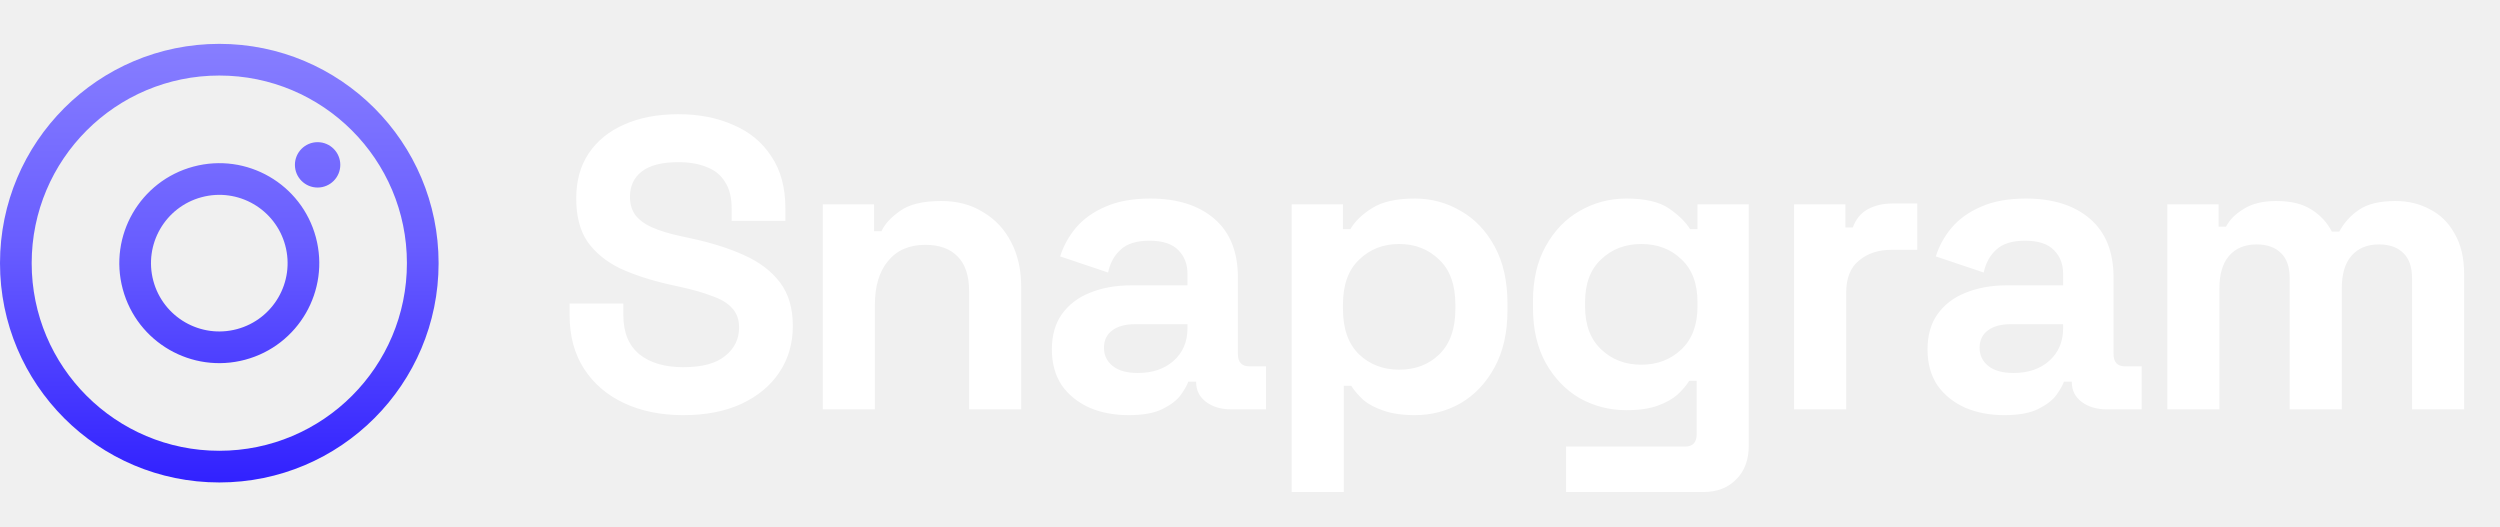
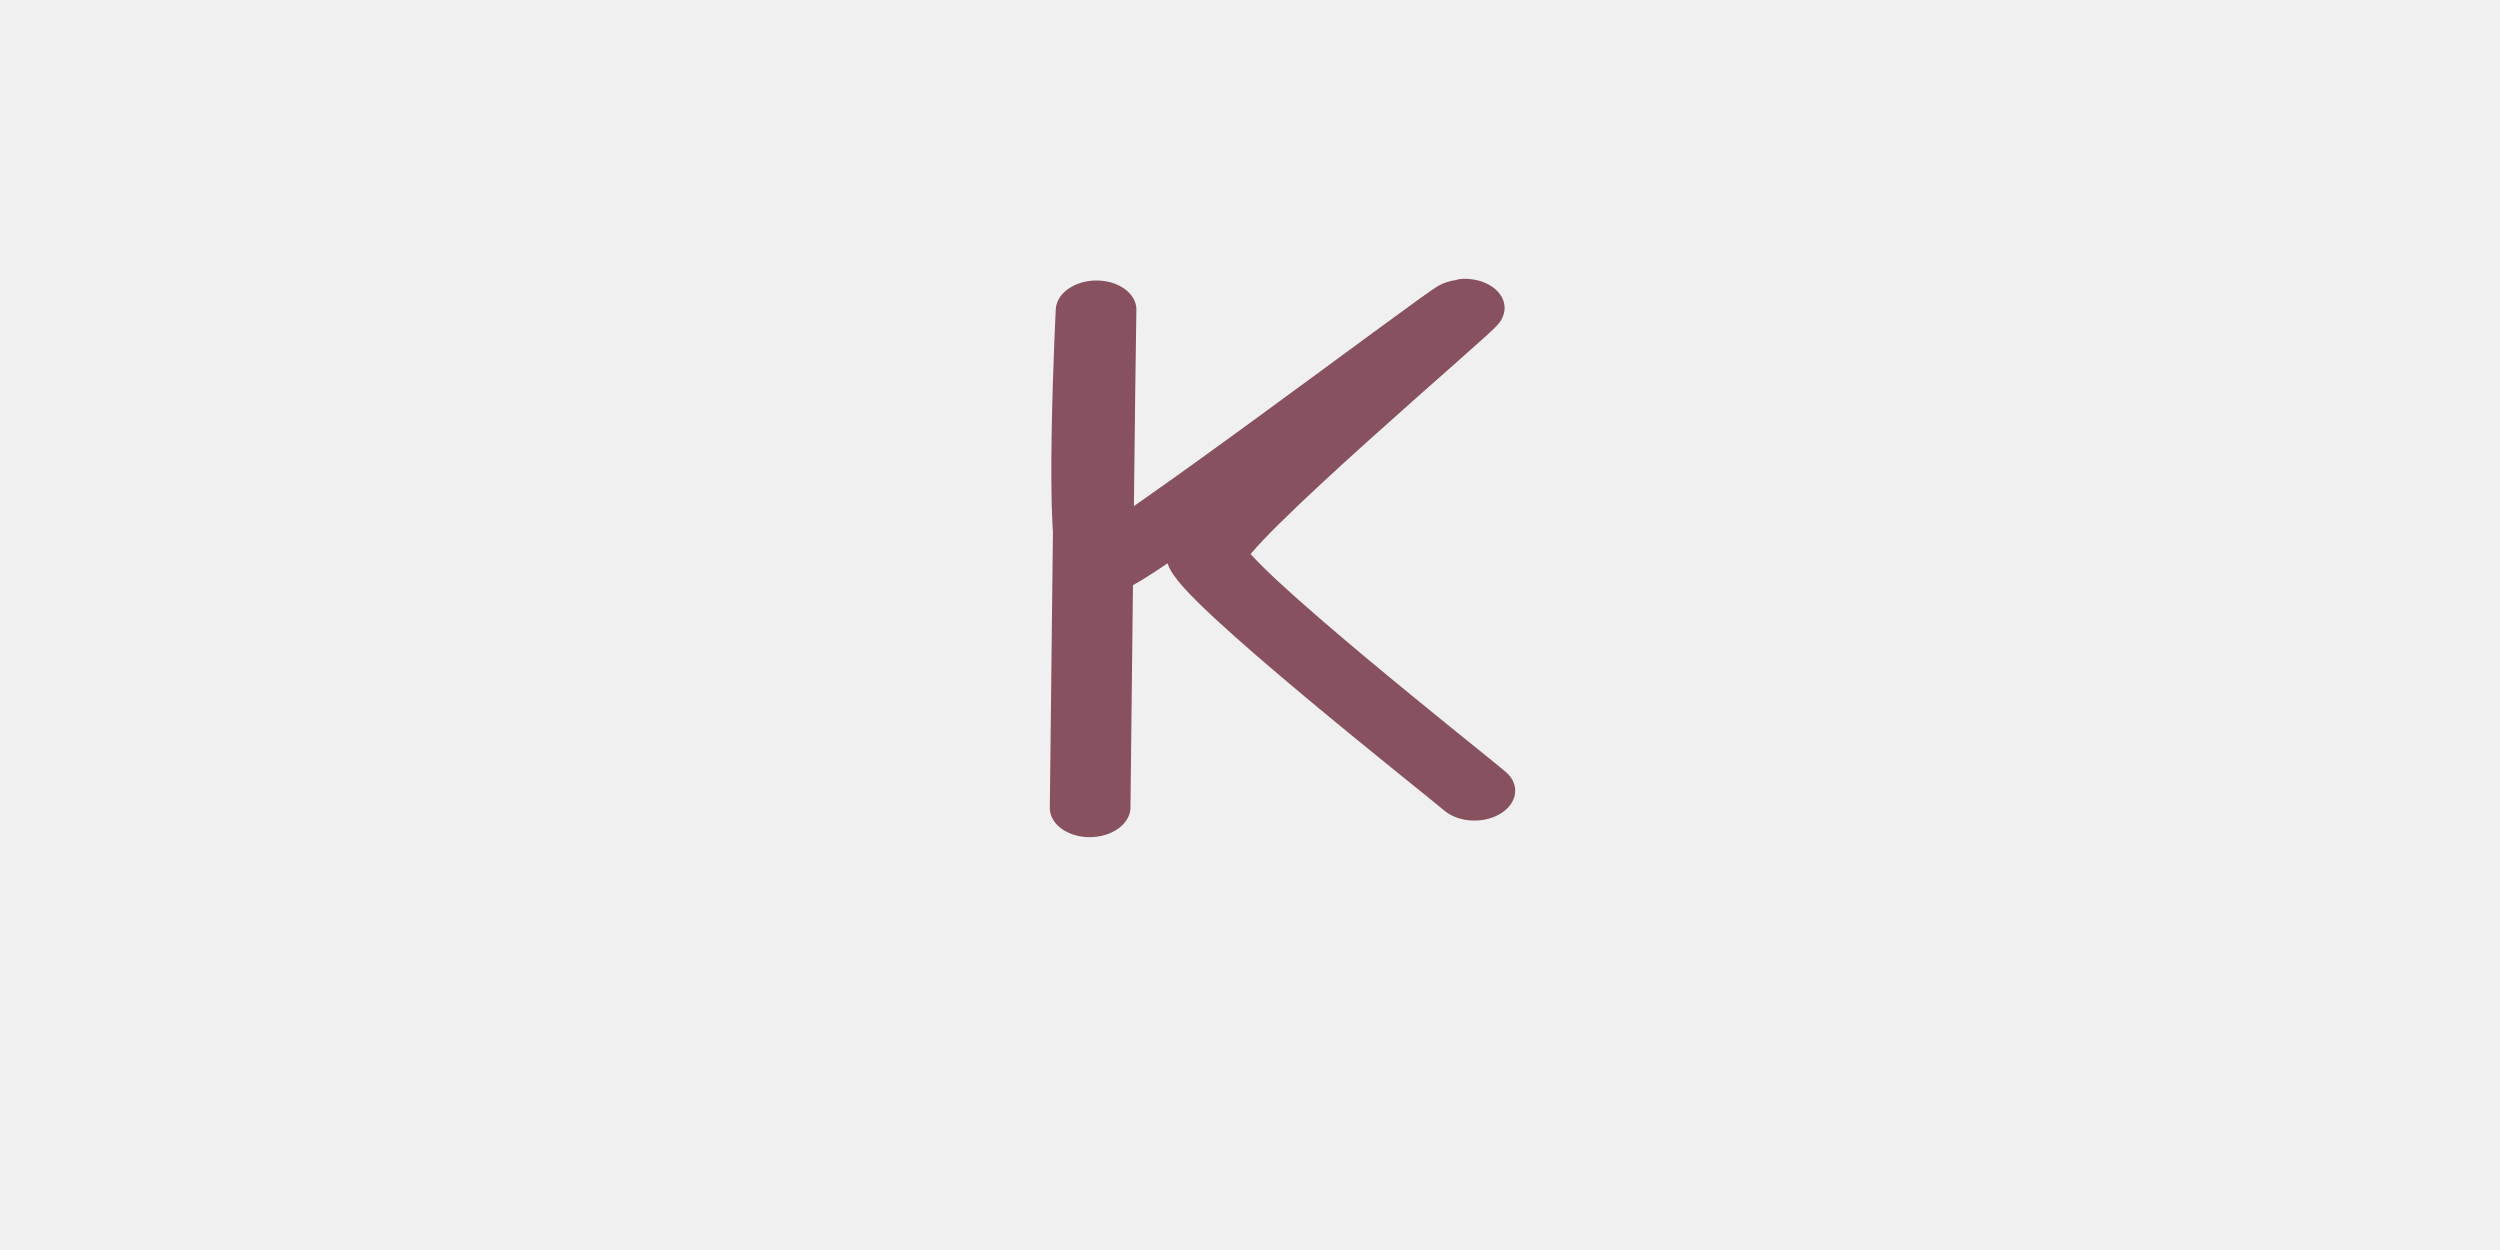
- <svg xmlns="http://www.w3.org/2000/svg" width="171" height="36" viewBox="" fill="none">
-   <path fill-rule="evenodd" clip-rule="evenodd" d="M27.833 18C27.833 25.088 22.088 30.833 15 30.833C7.912 30.833 2.167 25.088 2.167 18C2.167 10.912 7.912 5.167 15 5.167C22.088 5.167 27.833 10.912 27.833 18ZM30 18C30 26.284 23.284 33 15 33C6.716 33 0 26.284 0 18C0 9.716 6.716 3 15 3C23.284 3 30 9.716 30 18ZM23.276 11.276C23.276 12.133 22.581 12.828 21.724 12.828C20.867 12.828 20.172 12.133 20.172 11.276C20.172 10.419 20.867 9.724 21.724 9.724C22.581 9.724 23.276 10.419 23.276 11.276ZM10.488 19.209C11.156 21.701 13.717 23.18 16.209 22.512C18.701 21.844 20.18 19.283 19.512 16.791C18.844 14.299 16.283 12.82 13.791 13.488C11.299 14.156 9.82 16.717 10.488 19.209ZM8.395 19.77C9.372 23.418 13.122 25.582 16.77 24.605C20.417 23.627 22.582 19.878 21.605 16.23C20.627 12.582 16.878 10.418 13.23 11.395C9.582 12.373 7.418 16.122 8.395 19.77Z" fill="url(#paint0_linear_120_1360)" />
-   <path d="M46.737 28.396C45.21 28.396 43.862 28.122 42.694 27.576C41.525 27.029 40.611 26.247 39.951 25.229C39.291 24.211 38.961 22.986 38.961 21.553V20.762H42.637V21.553C42.637 22.741 43.005 23.636 43.74 24.239C44.475 24.824 45.474 25.116 46.737 25.116C48.019 25.116 48.971 24.861 49.593 24.352C50.234 23.844 50.554 23.193 50.554 22.402C50.554 21.855 50.394 21.412 50.073 21.073C49.772 20.733 49.319 20.46 48.716 20.253C48.132 20.026 47.416 19.819 46.567 19.631L45.917 19.489C44.56 19.188 43.391 18.811 42.411 18.358C41.45 17.887 40.705 17.274 40.177 16.52C39.668 15.766 39.414 14.786 39.414 13.58C39.414 12.373 39.697 11.346 40.262 10.498C40.846 9.631 41.657 8.971 42.694 8.519C43.749 8.047 44.984 7.812 46.398 7.812C47.811 7.812 49.065 8.057 50.158 8.547C51.27 9.018 52.137 9.734 52.76 10.696C53.4 11.638 53.721 12.826 53.721 14.258V15.107H50.045V14.258C50.045 13.504 49.894 12.901 49.593 12.449C49.31 11.978 48.895 11.638 48.349 11.431C47.802 11.205 47.152 11.092 46.398 11.092C45.267 11.092 44.428 11.308 43.881 11.742C43.353 12.157 43.09 12.732 43.09 13.467C43.09 13.957 43.212 14.371 43.457 14.711C43.721 15.05 44.107 15.333 44.616 15.559C45.125 15.785 45.776 15.983 46.567 16.153L47.218 16.294C48.631 16.596 49.857 16.982 50.893 17.453C51.949 17.925 52.769 18.547 53.353 19.32C53.938 20.093 54.23 21.082 54.23 22.288C54.23 23.495 53.919 24.56 53.297 25.483C52.694 26.388 51.826 27.105 50.695 27.632C49.583 28.141 48.264 28.396 46.737 28.396ZM56.278 28V13.976H59.784V15.813H60.293C60.519 15.323 60.944 14.862 61.566 14.428C62.188 13.976 63.13 13.749 64.393 13.749C65.486 13.749 66.438 14.004 67.249 14.513C68.078 15.003 68.719 15.691 69.171 16.577C69.624 17.444 69.85 18.462 69.85 19.631V28H66.287V19.913C66.287 18.858 66.024 18.066 65.496 17.538C64.987 17.011 64.252 16.747 63.29 16.747C62.197 16.747 61.349 17.114 60.746 17.849C60.142 18.566 59.841 19.574 59.841 20.875V28H56.278ZM77.208 28.396C76.209 28.396 75.313 28.226 74.521 27.887C73.73 27.529 73.098 27.02 72.627 26.36C72.175 25.681 71.948 24.861 71.948 23.9C71.948 22.939 72.175 22.138 72.627 21.497C73.098 20.837 73.739 20.347 74.55 20.026C75.379 19.687 76.322 19.517 77.377 19.517H81.223V18.726C81.223 18.066 81.015 17.529 80.601 17.114C80.186 16.681 79.526 16.464 78.621 16.464C77.735 16.464 77.076 16.671 76.642 17.086C76.209 17.482 75.926 18 75.794 18.641L72.514 17.538C72.74 16.822 73.098 16.172 73.588 15.587C74.097 14.984 74.766 14.503 75.596 14.145C76.444 13.768 77.472 13.58 78.678 13.58C80.525 13.58 81.986 14.042 83.061 14.965C84.135 15.889 84.672 17.227 84.672 18.98V24.211C84.672 24.777 84.936 25.059 85.464 25.059H86.595V28H84.22C83.522 28 82.947 27.83 82.495 27.491C82.043 27.152 81.816 26.699 81.816 26.134V26.106H81.279C81.204 26.332 81.034 26.633 80.77 27.01C80.506 27.369 80.092 27.689 79.526 27.972C78.961 28.255 78.188 28.396 77.208 28.396ZM77.83 25.512C78.829 25.512 79.639 25.238 80.261 24.692C80.902 24.126 81.223 23.382 81.223 22.458V22.175H77.632C76.972 22.175 76.454 22.317 76.077 22.599C75.7 22.882 75.511 23.278 75.511 23.787C75.511 24.296 75.709 24.711 76.105 25.031C76.501 25.352 77.076 25.512 77.83 25.512ZM88.351 33.655V13.976H91.858V15.672H92.366C92.687 15.126 93.186 14.645 93.865 14.23C94.544 13.797 95.514 13.58 96.777 13.58C97.908 13.58 98.954 13.863 99.916 14.428C100.877 14.975 101.65 15.785 102.234 16.86C102.819 17.934 103.111 19.235 103.111 20.762V21.214C103.111 22.741 102.819 24.041 102.234 25.116C101.65 26.19 100.877 27.01 99.916 27.576C98.954 28.122 97.908 28.396 96.777 28.396C95.929 28.396 95.213 28.292 94.628 28.085C94.063 27.896 93.601 27.651 93.243 27.35C92.904 27.029 92.63 26.709 92.423 26.388H91.914V33.655H88.351ZM95.703 25.286C96.815 25.286 97.729 24.937 98.445 24.239C99.181 23.523 99.548 22.486 99.548 21.129V20.846C99.548 19.489 99.181 18.462 98.445 17.765C97.71 17.048 96.796 16.69 95.703 16.69C94.61 16.69 93.695 17.048 92.96 17.765C92.225 18.462 91.858 19.489 91.858 20.846V21.129C91.858 22.486 92.225 23.523 92.96 24.239C93.695 24.937 94.61 25.286 95.703 25.286ZM104.855 21.044V20.592C104.855 19.122 105.148 17.868 105.732 16.831C106.316 15.776 107.089 14.975 108.05 14.428C109.031 13.863 110.096 13.58 111.245 13.58C112.527 13.58 113.498 13.806 114.158 14.258C114.818 14.711 115.298 15.182 115.6 15.672H116.109V13.976H119.615V30.488C119.615 31.45 119.332 32.213 118.767 32.779C118.201 33.363 117.447 33.655 116.505 33.655H107.117V30.545H115.26C115.788 30.545 116.052 30.262 116.052 29.697V26.049H115.543C115.355 26.351 115.091 26.662 114.752 26.982C114.412 27.284 113.96 27.538 113.394 27.745C112.829 27.953 112.113 28.056 111.245 28.056C110.096 28.056 109.031 27.783 108.05 27.237C107.089 26.671 106.316 25.87 105.732 24.833C105.148 23.778 104.855 22.515 104.855 21.044ZM112.263 24.946C113.357 24.946 114.271 24.598 115.006 23.9C115.741 23.203 116.109 22.223 116.109 20.96V20.677C116.109 19.395 115.741 18.415 115.006 17.736C114.29 17.039 113.376 16.69 112.263 16.69C111.17 16.69 110.256 17.039 109.521 17.736C108.786 18.415 108.418 19.395 108.418 20.677V20.96C108.418 22.223 108.786 23.203 109.521 23.9C110.256 24.598 111.17 24.946 112.263 24.946ZM122.716 28V13.976H126.223V15.559H126.731C126.939 14.993 127.278 14.579 127.749 14.315C128.239 14.051 128.805 13.919 129.446 13.919H131.142V17.086H129.389C128.485 17.086 127.74 17.331 127.156 17.821C126.571 18.292 126.279 19.027 126.279 20.026V28H122.716ZM137.102 28.396C136.103 28.396 135.207 28.226 134.416 27.887C133.624 27.529 132.992 27.02 132.521 26.36C132.069 25.681 131.843 24.861 131.843 23.9C131.843 22.939 132.069 22.138 132.521 21.497C132.992 20.837 133.633 20.347 134.444 20.026C135.273 19.687 136.216 19.517 137.271 19.517H141.117V18.726C141.117 18.066 140.909 17.529 140.495 17.114C140.08 16.681 139.42 16.464 138.515 16.464C137.63 16.464 136.97 16.671 136.536 17.086C136.103 17.482 135.82 18 135.688 18.641L132.408 17.538C132.634 16.822 132.992 16.172 133.483 15.587C133.992 14.984 134.661 14.503 135.49 14.145C136.338 13.768 137.366 13.58 138.572 13.58C140.419 13.58 141.88 14.042 142.955 14.965C144.029 15.889 144.566 17.227 144.566 18.98V24.211C144.566 24.777 144.83 25.059 145.358 25.059H146.489V28H144.114C143.416 28 142.842 27.83 142.389 27.491C141.937 27.152 141.711 26.699 141.711 26.134V26.106H141.173C141.098 26.332 140.928 26.633 140.664 27.01C140.4 27.369 139.986 27.689 139.42 27.972C138.855 28.255 138.082 28.396 137.102 28.396ZM137.724 25.512C138.723 25.512 139.533 25.238 140.155 24.692C140.796 24.126 141.117 23.382 141.117 22.458V22.175H137.526C136.866 22.175 136.348 22.317 135.971 22.599C135.594 22.882 135.405 23.278 135.405 23.787C135.405 24.296 135.603 24.711 135.999 25.031C136.395 25.352 136.97 25.512 137.724 25.512ZM148.246 28V13.976H151.752V15.502H152.261C152.506 15.031 152.911 14.626 153.476 14.287C154.042 13.928 154.787 13.749 155.71 13.749C156.709 13.749 157.51 13.947 158.114 14.343C158.717 14.72 159.179 15.22 159.499 15.842H160.008C160.328 15.239 160.781 14.739 161.365 14.343C161.949 13.947 162.779 13.749 163.853 13.749C164.72 13.749 165.503 13.938 166.2 14.315C166.916 14.673 167.482 15.229 167.897 15.983C168.33 16.718 168.547 17.651 168.547 18.782V28H164.984V19.037C164.984 18.264 164.786 17.689 164.391 17.312C163.995 16.916 163.439 16.718 162.722 16.718C161.912 16.718 161.28 16.982 160.828 17.51C160.394 18.019 160.178 18.754 160.178 19.715V28H156.615V19.037C156.615 18.264 156.417 17.689 156.021 17.312C155.625 16.916 155.069 16.718 154.353 16.718C153.542 16.718 152.911 16.982 152.459 17.51C152.025 18.019 151.808 18.754 151.808 19.715V28H148.246Z" fill="white" />
+ <svg xmlns="http://www.w3.org/2000/svg" version="1.1" width="200" height="100" viewBox="0 0 800 400">
+   <path d="M326.387 202.849C326.432 193.567 327.15 21.728 327.284 17.199C327.419 12.67 324.056 112.266 329.078 112.266C334.1 112.266 426.298 17.378 427.733 17.199C429.168 17.02 357.598 99.665 357.778 108.679C357.957 117.692 427.643 193.028 431.32 197.468 " fill="none" stroke-width="22" stroke="#87515f" stroke-linecap="round" transform="matrix(1.173003,-0.006630394,-0.004557694,0.8572074,-33.08512,86.73788)" />
  <defs>
-     <linearGradient id="paint0_linear_120_1360" x1="15" y1="3" x2="15" y2="33" gradientUnits="userSpaceOnUse">
-       <stop stop-color="#877EFF" />
-       <stop offset="0.461" stop-color="#685DFF" />
-       <stop offset="1" stop-color="#3121FF" />
+     <linearGradient id="SvgjsLinearGradient1001" gradientTransform="rotate(101, 0.5, 0.5)">
+       <stop stop-color="#f3cecc" offset="0" />
+       <stop stop-color="#f3cecc" offset="1" />
    </linearGradient>
  </defs>
</svg>
